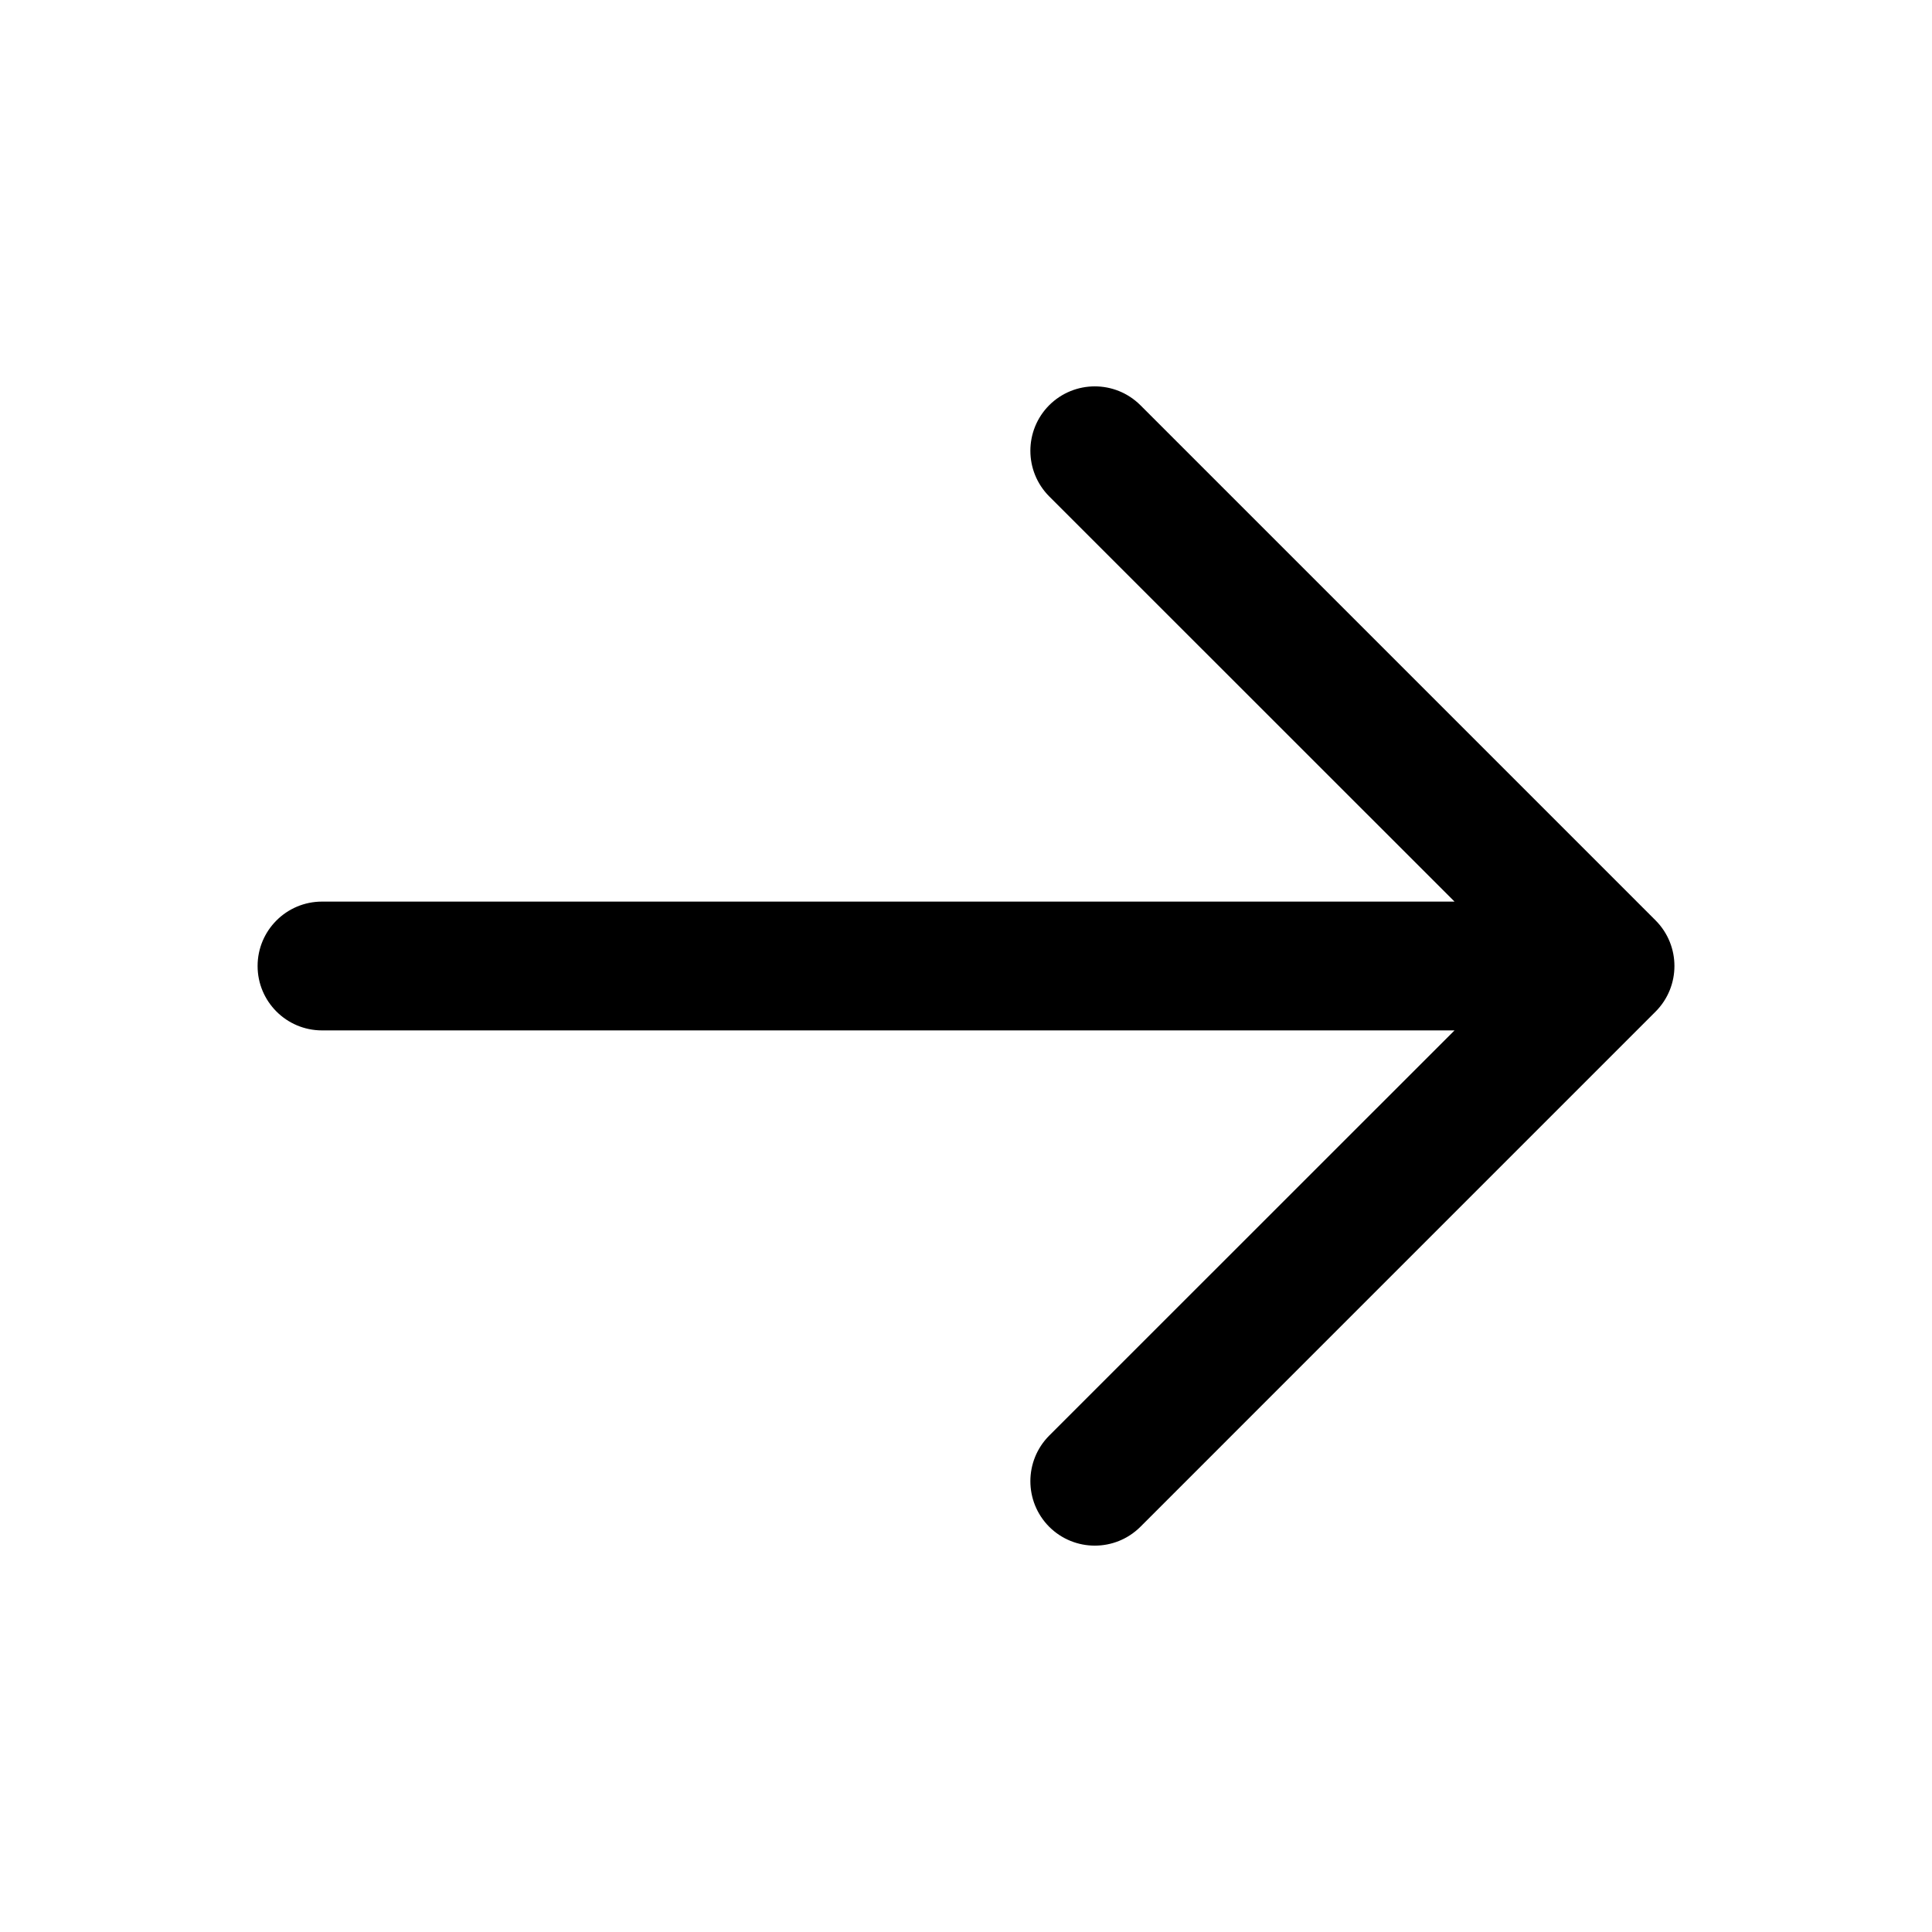
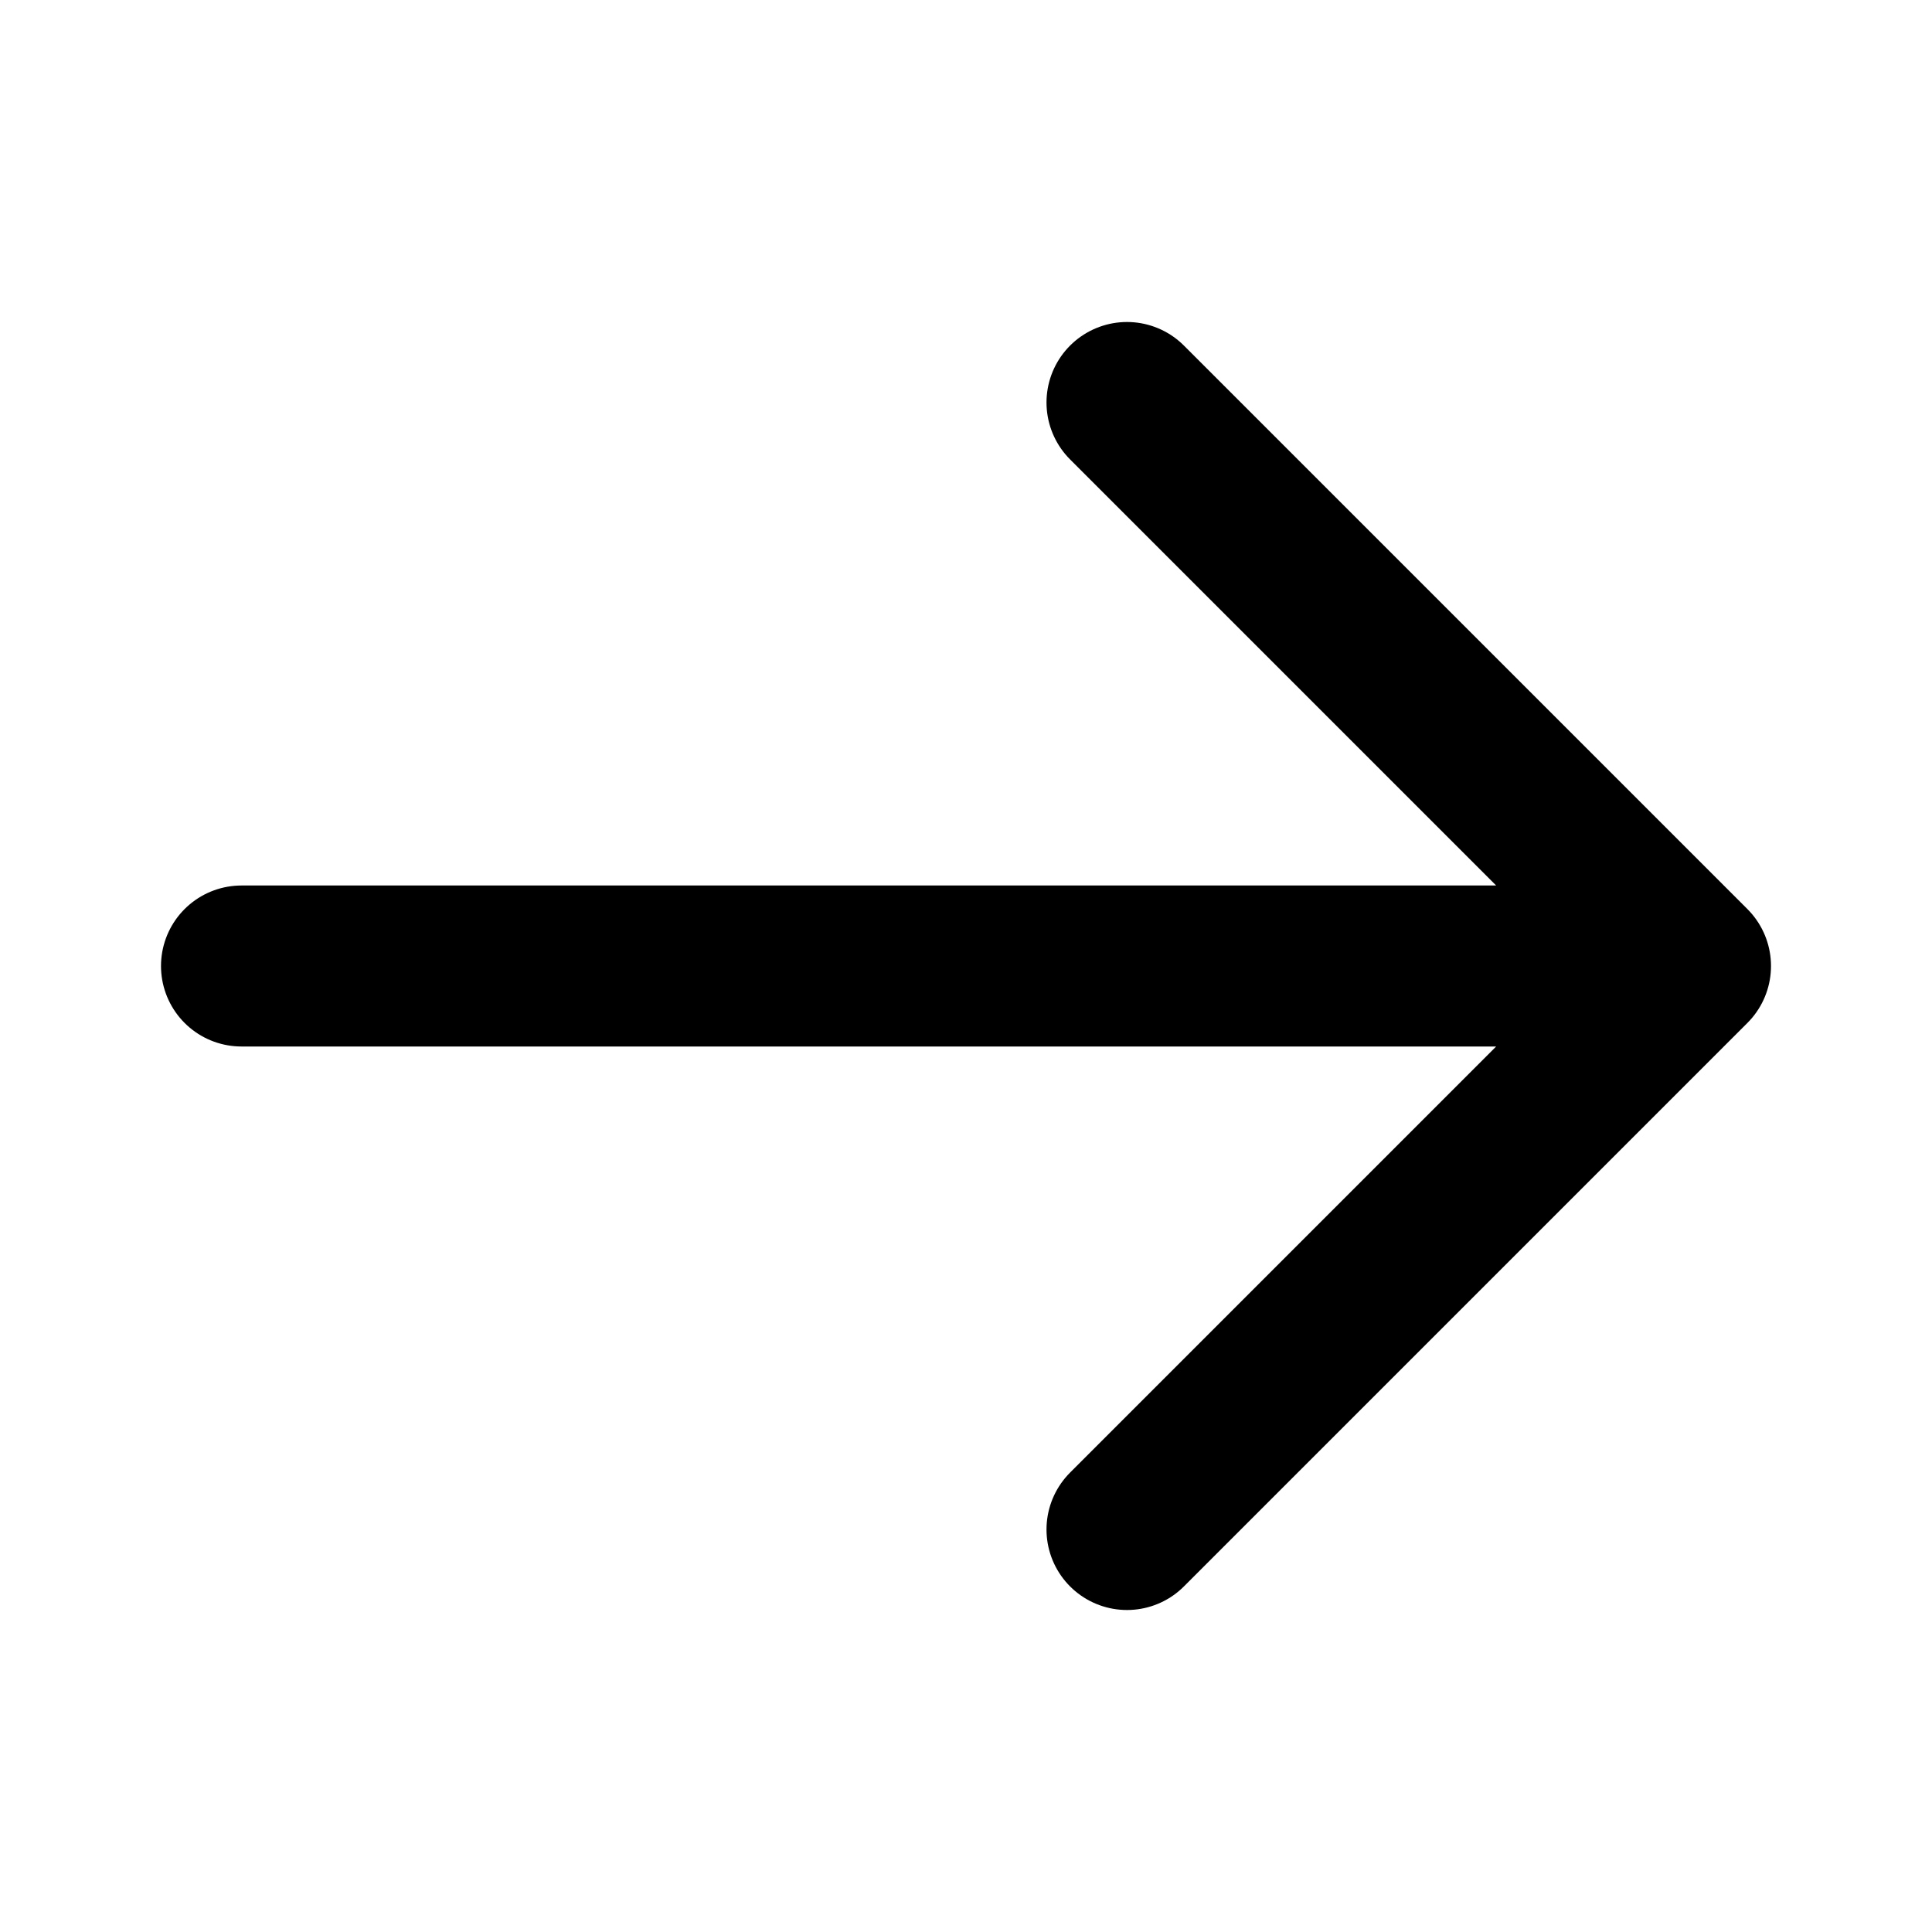
- <svg xmlns="http://www.w3.org/2000/svg" width="15px" height="15px" viewBox="0 0 15 15" fill="none">
-   <path fill-rule="evenodd" clip-rule="evenodd" d="M8.146 3.146C8.342 2.951 8.658 2.951 8.854 3.146L12.854 7.146C13.049 7.342 13.049 7.658 12.854 7.854L8.854 11.854C8.658 12.049 8.342 12.049 8.146 11.854C7.951 11.658 7.951 11.342 8.146 11.146L11.293 8H2.5C2.224 8 2 7.776 2 7.5C2 7.224 2.224 7 2.5 7H11.293L8.146 3.854C7.951 3.658 7.951 3.342 8.146 3.146Z" fill="currentColor" />
+ <svg xmlns="http://www.w3.org/2000/svg" width="24px" height="24px" viewBox="0 0 24 24" fill="none">
+   <path d="M3 12H21M21 12L14 5M21 12L14 19" stroke="black" stroke-width="2" stroke-linecap="round" stroke-linejoin="round" />
</svg>
